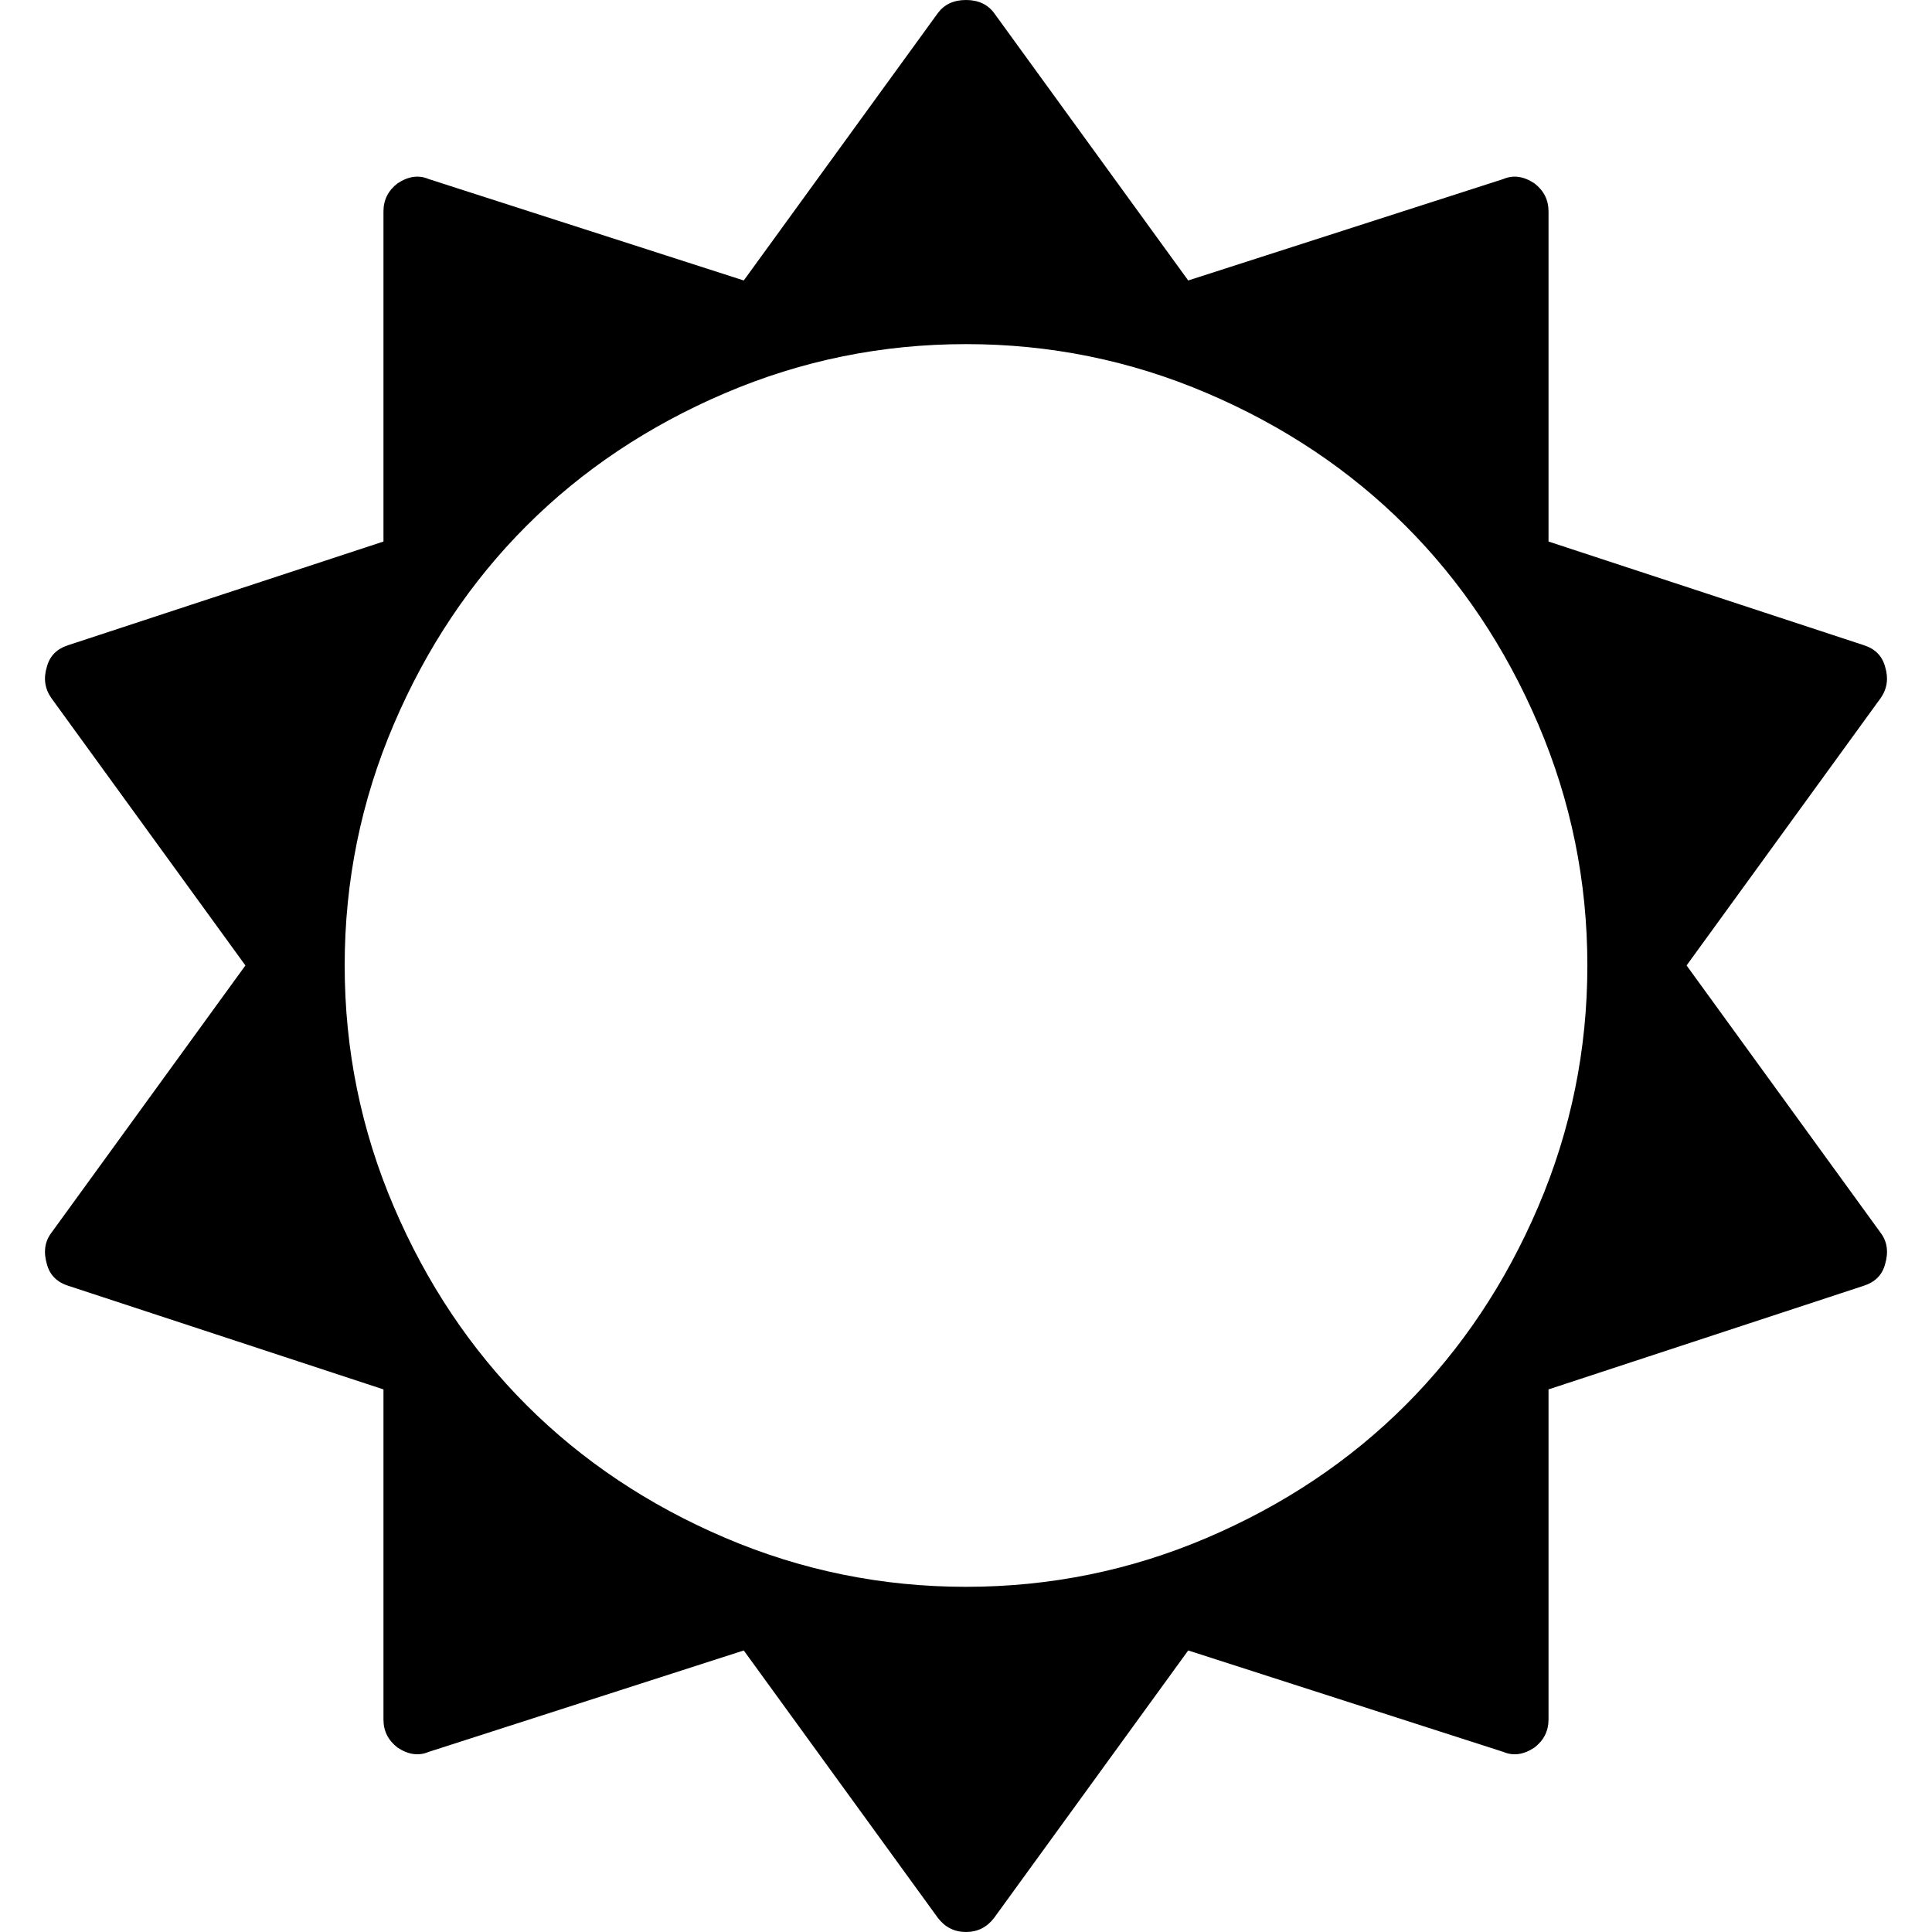
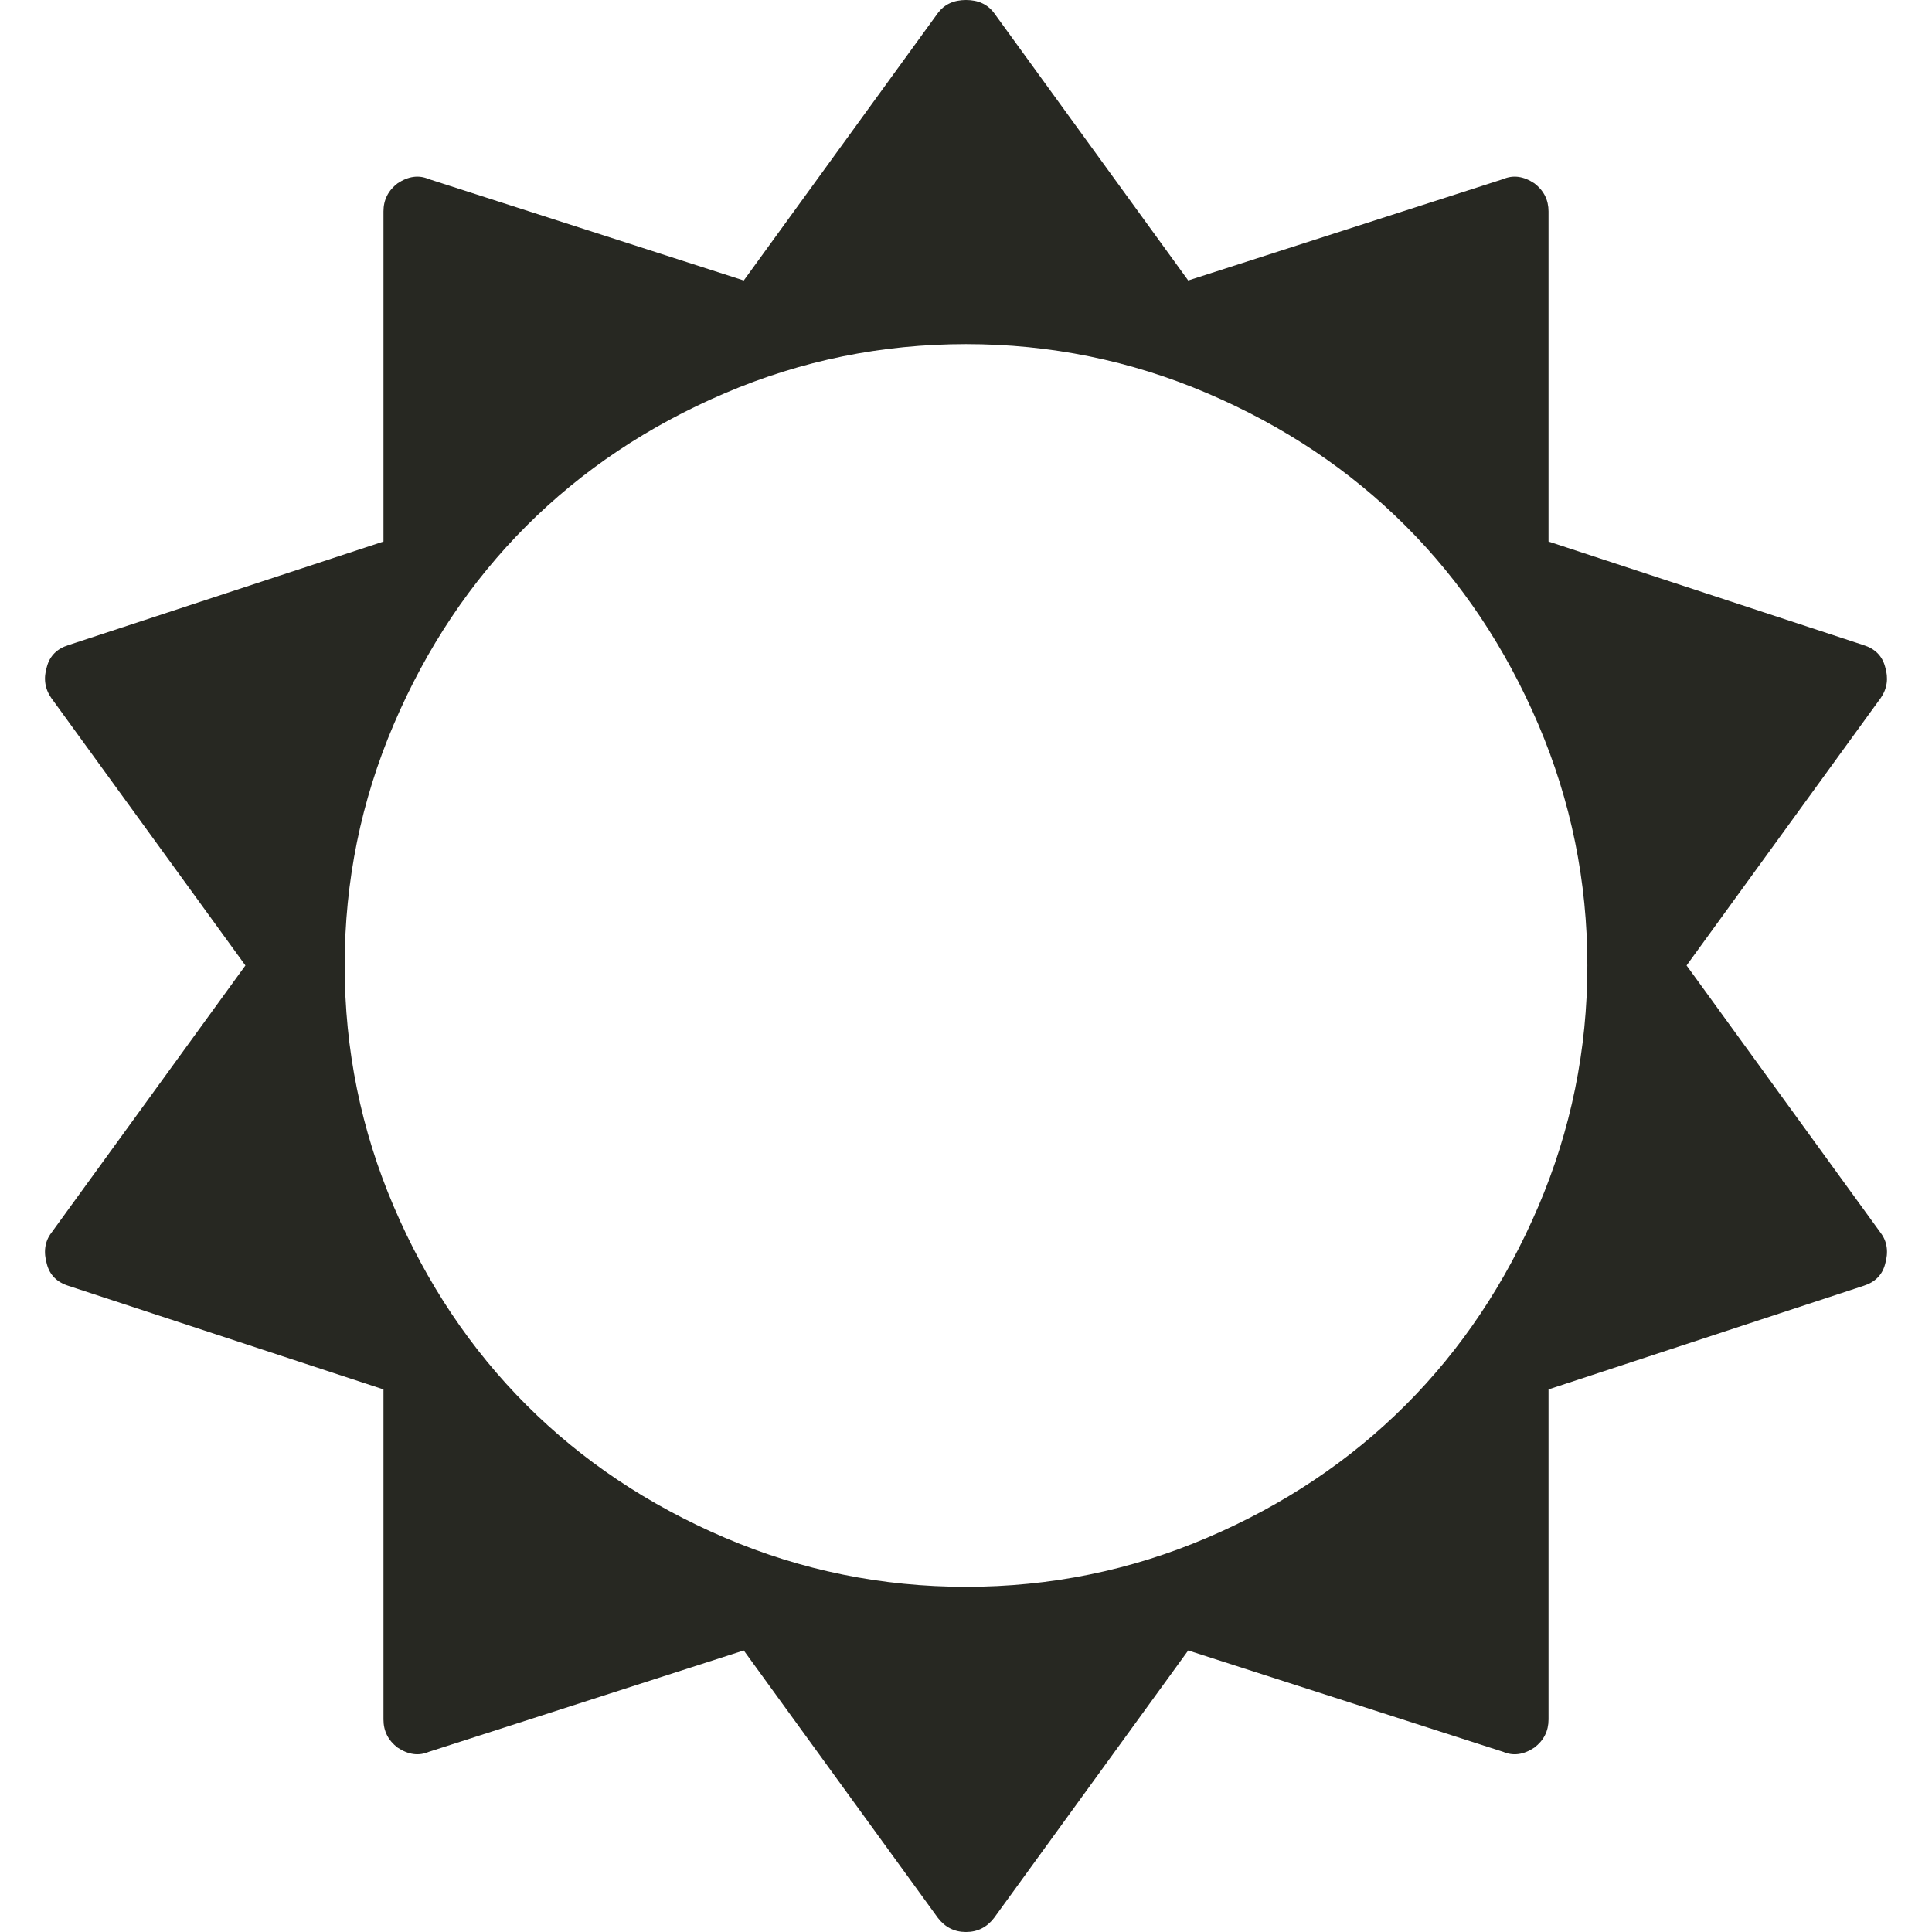
<svg xmlns="http://www.w3.org/2000/svg" version="1.1" id="Capa_1" x="0px" y="0px" width="511.34px" height="511.34px" viewBox="0 0 511.34 511.34" style="enable-background:new 0 0 511.34 511.34;" xml:space="preserve">
  <g>
-     <path d="M497.78,326.334l-51.395-70.808l51.395-70.804c1.711-2.475,2.088-5.232,1.14-8.276c-0.767-2.859-2.669-4.762-5.712-5.712   l-83.363-27.408V55.959c0-3.044-1.242-5.519-3.721-7.421c-2.85-1.902-5.615-2.284-8.274-1.143l-83.367,26.836L263.092,3.427   C261.378,1.143,258.905,0,255.667,0c-3.234,0-5.708,1.146-7.422,3.427l-51.394,70.805l-83.368-26.836   c-2.662-1.142-5.424-0.76-8.28,1.143c-2.474,1.903-3.711,4.377-3.711,7.421v87.366l-83.367,27.408   c-3.044,0.953-4.947,2.856-5.708,5.712c-0.95,3.044-0.571,5.802,1.143,8.276l51.391,70.804L13.56,326.334   c-1.714,2.282-2.093,5.041-1.143,8.278c0.76,2.847,2.664,4.753,5.708,5.712l83.367,27.407v87.364c0,3.043,1.237,5.521,3.711,7.423   c2.856,1.903,5.618,2.283,8.28,1.144l83.368-26.837l51.394,70.805c1.902,2.471,4.377,3.71,7.422,3.71s5.522-1.239,7.424-3.71   l51.391-70.805l83.371,26.837c2.659,1.143,5.421,0.76,8.271-1.144c2.479-1.902,3.721-4.38,3.721-7.423v-87.364l83.363-27.407   c3.043-0.955,4.945-2.861,5.712-5.712C499.875,331.375,499.491,328.616,497.78,326.334z M407.134,319.339   c-8.661,20.27-20.365,37.78-35.114,52.534c-14.753,14.749-32.261,26.456-52.534,35.118c-20.266,8.657-41.541,12.99-63.811,12.99   c-22.27,0-43.537-4.333-63.81-12.99c-20.27-8.665-37.782-20.369-52.532-35.118c-14.75-14.754-26.455-32.265-35.117-52.534   c-8.66-20.272-12.99-41.541-12.99-63.813c0-22.27,4.331-43.537,12.99-63.81c8.658-20.27,20.367-37.781,35.117-52.534   c14.753-14.749,32.262-26.457,52.532-35.115c20.27-8.663,41.54-12.99,63.81-12.99c22.266,0,43.545,4.327,63.811,12.99   c20.273,8.658,37.781,20.366,52.534,35.115c14.749,14.753,26.453,32.264,35.114,52.534c8.658,20.273,12.991,41.543,12.991,63.81   C420.125,277.798,415.789,299.066,407.134,319.339z" />
+     <path d="M497.78,326.334l-51.395-70.808l51.395-70.804c1.711-2.475,2.088-5.232,1.14-8.276c-0.767-2.859-2.669-4.762-5.712-5.712   l-83.363-27.408V55.959c0-3.044-1.242-5.519-3.721-7.421c-2.85-1.902-5.615-2.284-8.274-1.143l-83.367,26.836L263.092,3.427   C261.378,1.143,258.905,0,255.667,0c-3.234,0-5.708,1.146-7.422,3.427l-51.394,70.805l-83.368-26.836   c-2.662-1.142-5.424-0.76-8.28,1.143c-2.474,1.903-3.711,4.377-3.711,7.421v87.366l-83.367,27.408   c-3.044,0.953-4.947,2.856-5.708,5.712c-0.95,3.044-0.571,5.802,1.143,8.276l51.391,70.804L13.56,326.334   c-1.714,2.282-2.093,5.041-1.143,8.278c0.76,2.847,2.664,4.753,5.708,5.712l83.367,27.407v87.364c0,3.043,1.237,5.521,3.711,7.423   c2.856,1.903,5.618,2.283,8.28,1.144l83.368-26.837l51.394,70.805c1.902,2.471,4.377,3.71,7.422,3.71s5.522-1.239,7.424-3.71   l51.391-70.805l83.371,26.837c2.659,1.143,5.421,0.76,8.271-1.144c2.479-1.902,3.721-4.38,3.721-7.423v-87.364l83.363-27.407   c3.043-0.955,4.945-2.861,5.712-5.712C499.875,331.375,499.491,328.616,497.78,326.334z M407.134,319.339   c-8.661,20.27-20.365,37.78-35.114,52.534c-14.753,14.749-32.261,26.456-52.534,35.118c-20.266,8.657-41.541,12.99-63.811,12.99   c-22.27,0-43.537-4.333-63.81-12.99c-20.27-8.665-37.782-20.369-52.532-35.118c-14.75-14.754-26.455-32.265-35.117-52.534   c-8.66-20.272-12.99-41.541-12.99-63.813c0-22.27,4.331-43.537,12.99-63.81c8.658-20.27,20.367-37.781,35.117-52.534   c14.753-14.749,32.262-26.457,52.532-35.115c20.27-8.663,41.54-12.99,63.81-12.99c22.266,0,43.545,4.327,63.811,12.99   c20.273,8.658,37.781,20.366,52.534,35.115c14.749,14.753,26.453,32.264,35.114,52.534c8.658,20.273,12.991,41.543,12.991,63.81   C420.125,277.798,415.789,299.066,407.134,319.339z" fill="#272822" />
  </g>
  <g>
</g>
  <g>
</g>
  <g>
</g>
  <g>
</g>
  <g>
</g>
  <g>
</g>
  <g>
</g>
  <g>
</g>
  <g>
</g>
  <g>
</g>
  <g>
</g>
  <g>
</g>
  <g>
</g>
  <g>
</g>
  <g>
</g>
</svg>
